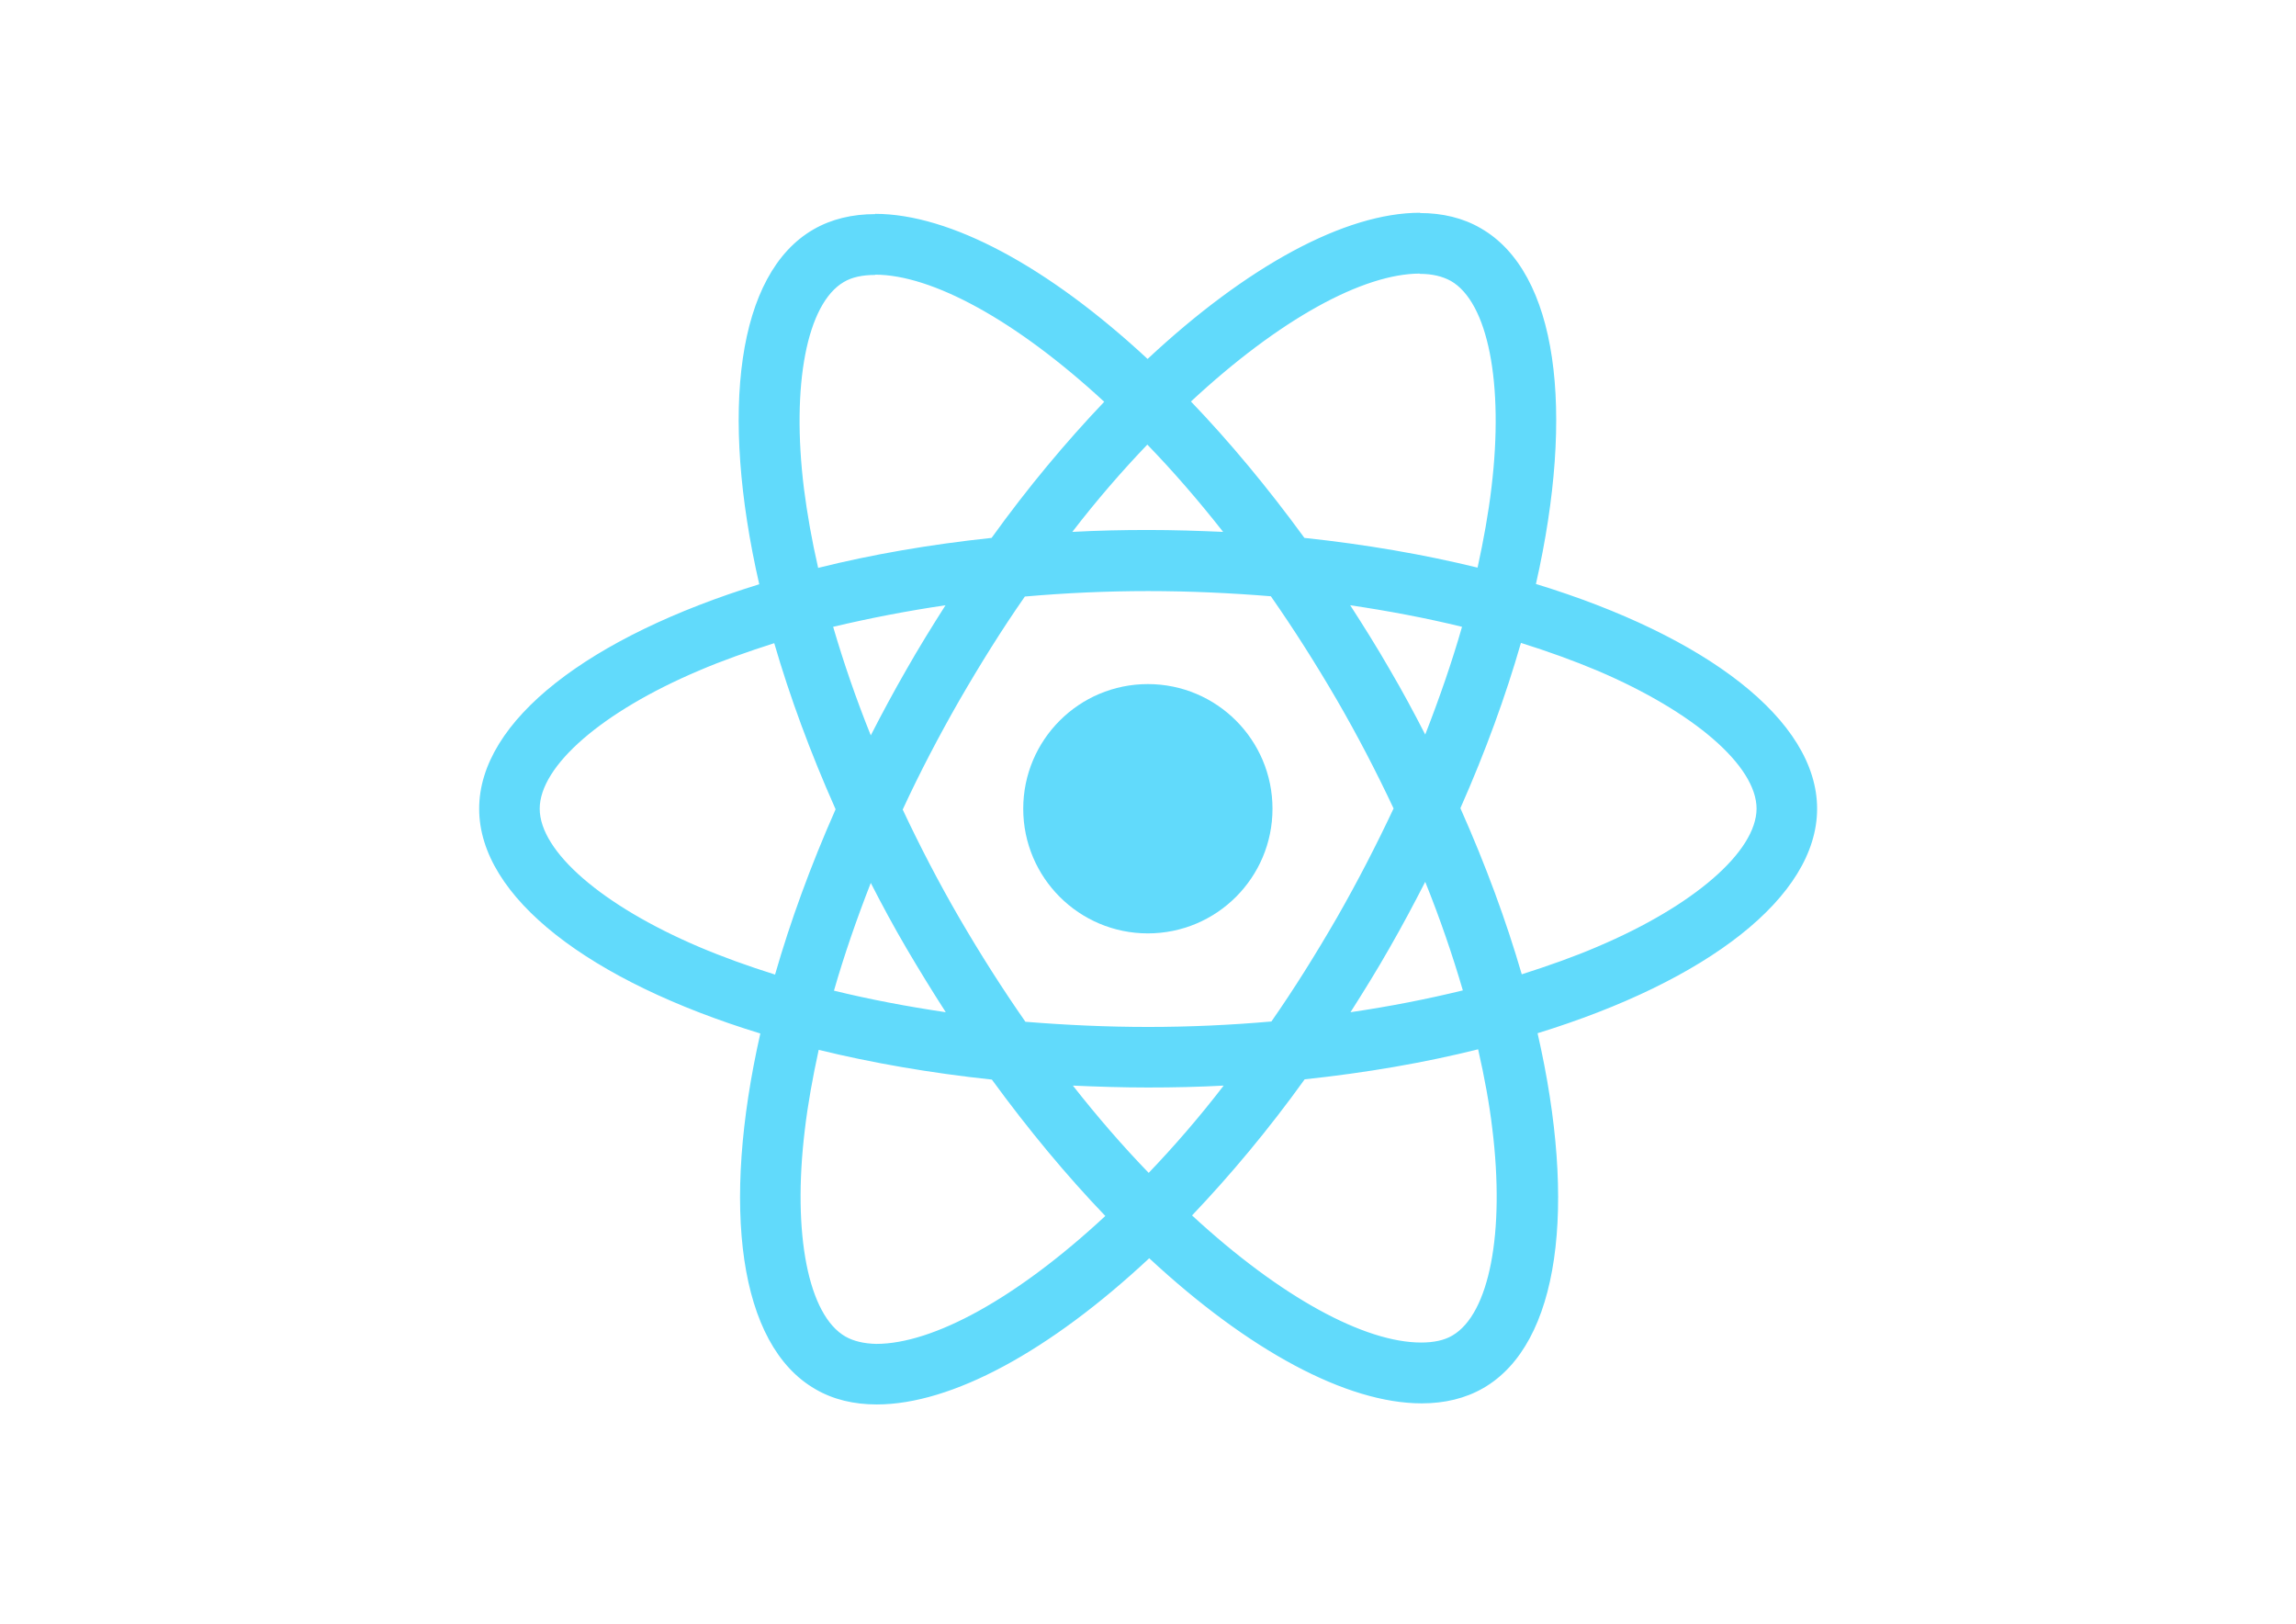
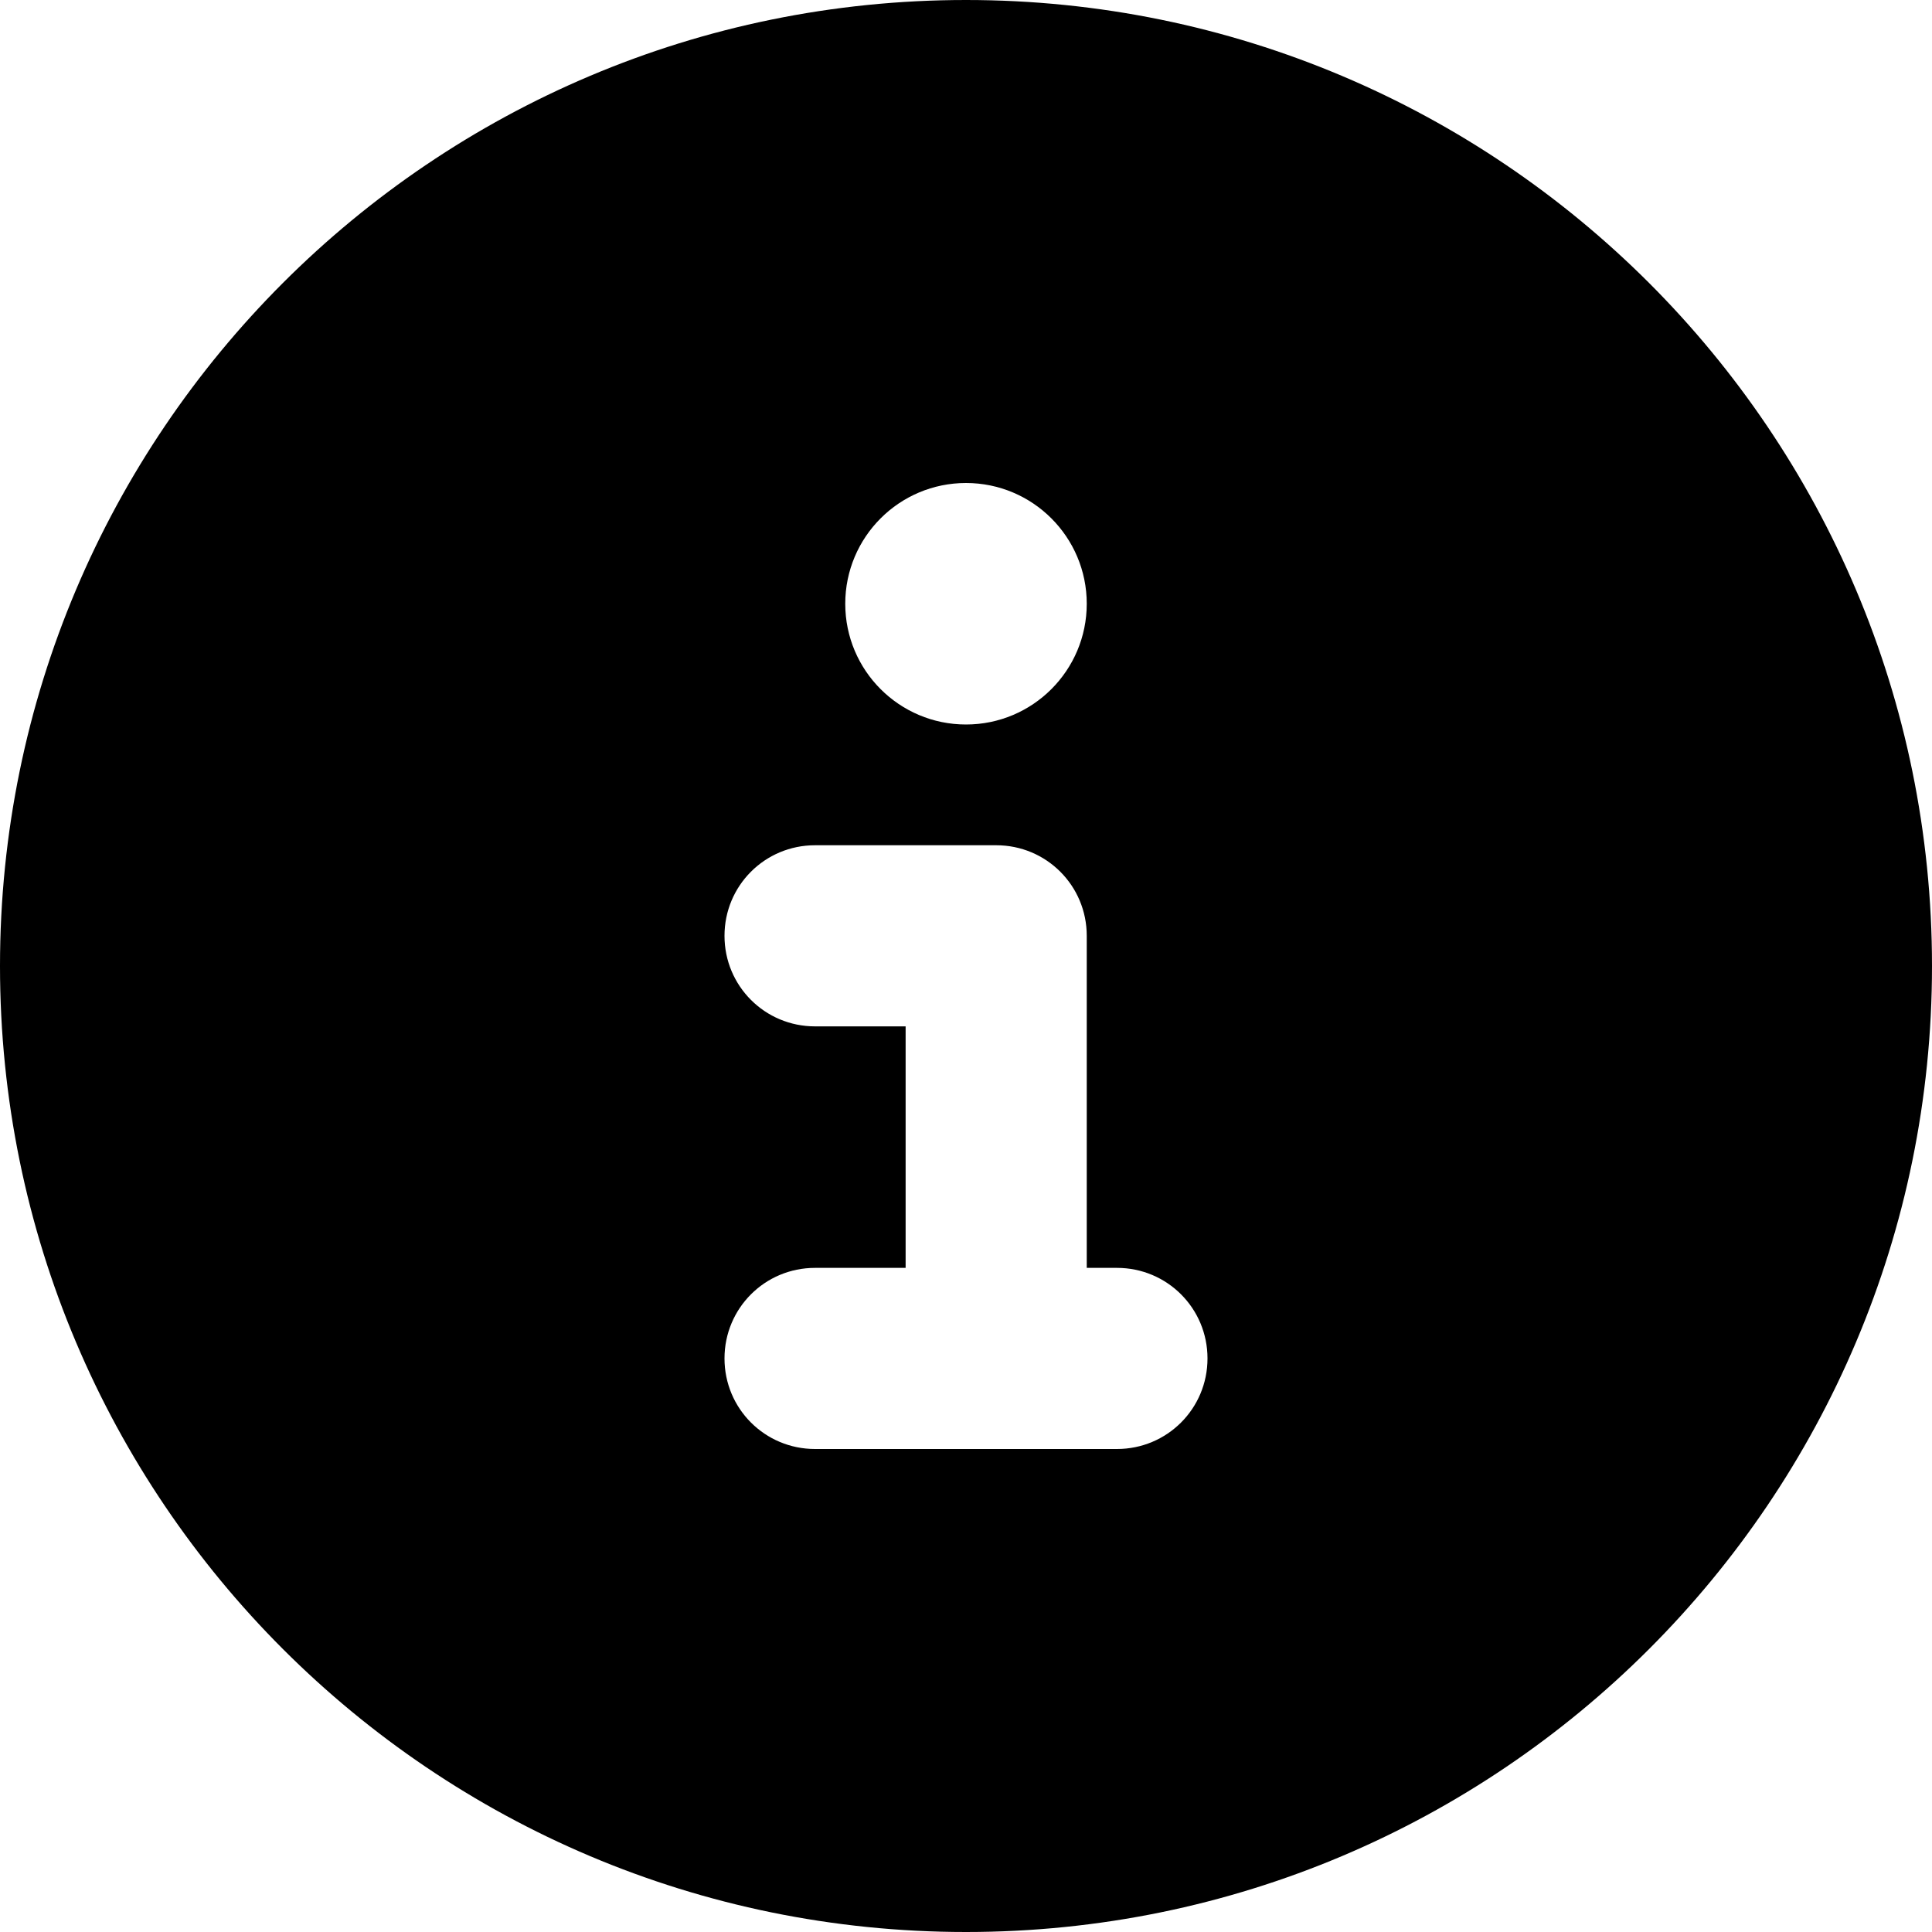
- <svg xmlns="http://www.w3.org/2000/svg" viewBox="0 0 841.9 595.3">
-   <g fill="#61DAFB">
-     <path d="M666.3 296.5c0-32.5-40.7-63.3-103.1-82.4 14.4-63.6 8-114.2-20.2-130.4-6.5-3.8-14.1-5.6-22.4-5.6v22.3c4.6 0 8.3.9 11.4 2.6 13.6 7.8 19.5 37.5 14.9 75.7-1.1 9.4-2.9 19.3-5.1 29.4-19.6-4.8-41-8.5-63.5-10.9-13.5-18.5-27.5-35.3-41.6-50 32.6-30.3 63.2-46.9 84-46.9V78c-27.5 0-63.5 19.6-99.9 53.6-36.4-33.8-72.4-53.2-99.9-53.2v22.3c20.7 0 51.4 16.5 84 46.6-14 14.7-28 31.4-41.3 49.9-22.6 2.4-44 6.1-63.6 11-2.3-10-4-19.7-5.2-29-4.7-38.2 1.1-67.9 14.6-75.8 3-1.8 6.9-2.6 11.5-2.6V78.5c-8.4 0-16 1.8-22.6 5.6-28.1 16.2-34.4 66.7-19.9 130.1-62.2 19.2-102.7 49.9-102.7 82.3 0 32.5 40.7 63.3 103.1 82.4-14.4 63.6-8 114.2 20.2 130.4 6.5 3.8 14.1 5.6 22.5 5.6 27.5 0 63.5-19.6 99.9-53.6 36.4 33.8 72.4 53.2 99.9 53.2 8.4 0 16-1.8 22.6-5.6 28.1-16.2 34.4-66.7 19.9-130.1 62-19.1 102.5-49.9 102.5-82.3zm-130.2-66.7c-3.7 12.9-8.3 26.2-13.5 39.5-4.1-8-8.4-16-13.1-24-4.6-8-9.5-15.8-14.4-23.4 14.2 2.1 27.9 4.7 41 7.9zm-45.8 106.5c-7.8 13.5-15.8 26.3-24.1 38.2-14.9 1.3-30 2-45.2 2-15.1 0-30.2-.7-45-1.9-8.3-11.9-16.4-24.6-24.2-38-7.6-13.1-14.5-26.4-20.8-39.8 6.2-13.4 13.2-26.8 20.7-39.9 7.8-13.5 15.8-26.3 24.1-38.2 14.9-1.3 30-2 45.2-2 15.1 0 30.2.7 45 1.9 8.3 11.9 16.4 24.6 24.2 38 7.6 13.1 14.5 26.4 20.8 39.8-6.3 13.4-13.2 26.8-20.7 39.9zm32.3-13c5.4 13.4 10 26.8 13.8 39.8-13.1 3.2-26.9 5.9-41.2 8 4.9-7.7 9.8-15.6 14.4-23.7 4.6-8 8.9-16.1 13-24.1zM421.2 430c-9.3-9.6-18.6-20.3-27.8-32 9 .4 18.2.7 27.5.7 9.4 0 18.7-.2 27.8-.7-9 11.7-18.3 22.4-27.5 32zm-74.4-58.9c-14.2-2.1-27.9-4.7-41-7.9 3.7-12.9 8.3-26.2 13.5-39.5 4.1 8 8.4 16 13.1 24 4.7 8 9.5 15.8 14.4 23.4zM420.7 163c9.3 9.6 18.6 20.3 27.8 32-9-.4-18.2-.7-27.5-.7-9.4 0-18.7.2-27.8.7 9-11.7 18.3-22.4 27.5-32zm-74 58.9c-4.9 7.7-9.8 15.6-14.4 23.7-4.6 8-8.9 16-13 24-5.4-13.4-10-26.8-13.8-39.8 13.1-3.1 26.9-5.8 41.2-7.9zm-90.5 125.2c-35.4-15.1-58.3-34.9-58.3-50.6 0-15.7 22.9-35.6 58.3-50.6 8.6-3.7 18-7 27.7-10.1 5.7 19.6 13.2 40 22.5 60.9-9.2 20.8-16.6 41.1-22.2 60.6-9.9-3.1-19.3-6.5-28-10.2zM310 490c-13.6-7.8-19.5-37.5-14.9-75.7 1.1-9.4 2.9-19.3 5.1-29.4 19.6 4.8 41 8.5 63.5 10.9 13.5 18.5 27.5 35.3 41.6 50-32.6 30.3-63.2 46.9-84 46.9-4.5-.1-8.3-1-11.3-2.7zm237.2-76.2c4.7 38.2-1.1 67.9-14.6 75.8-3 1.8-6.9 2.6-11.5 2.6-20.7 0-51.4-16.5-84-46.6 14-14.7 28-31.4 41.3-49.9 22.6-2.4 44-6.1 63.6-11 2.3 10.1 4.1 19.8 5.2 29.1zm38.5-66.7c-8.6 3.7-18 7-27.7 10.1-5.7-19.6-13.2-40-22.5-60.9 9.2-20.8 16.6-41.1 22.2-60.6 9.9 3.1 19.3 6.5 28.1 10.2 35.4 15.1 58.3 34.9 58.3 50.6-.1 15.7-23 35.6-58.4 50.6zM320.8 78.4z" />
-     <circle cx="420.9" cy="296.5" r="45.7" />
-     <path d="M520.5 78.1z" />
-   </g>
+ <svg xmlns="http://www.w3.org/2000/svg" viewBox="0 0 512 512">
+   <path d="M256 512A256 256 0 1 0 256 0a256 256 0 1 0 0 512zM216 336h24V272H216c-13.3 0-24-10.7-24-24s10.7-24 24-24h48c13.3 0 24 10.7 24 24v88h8c13.3 0 24 10.7 24 24s-10.7 24-24 24H216c-13.3 0-24-10.7-24-24s10.7-24 24-24zm40-208a32 32 0 1 1 0 64 32 32 0 1 1 0-64z" />
</svg>
